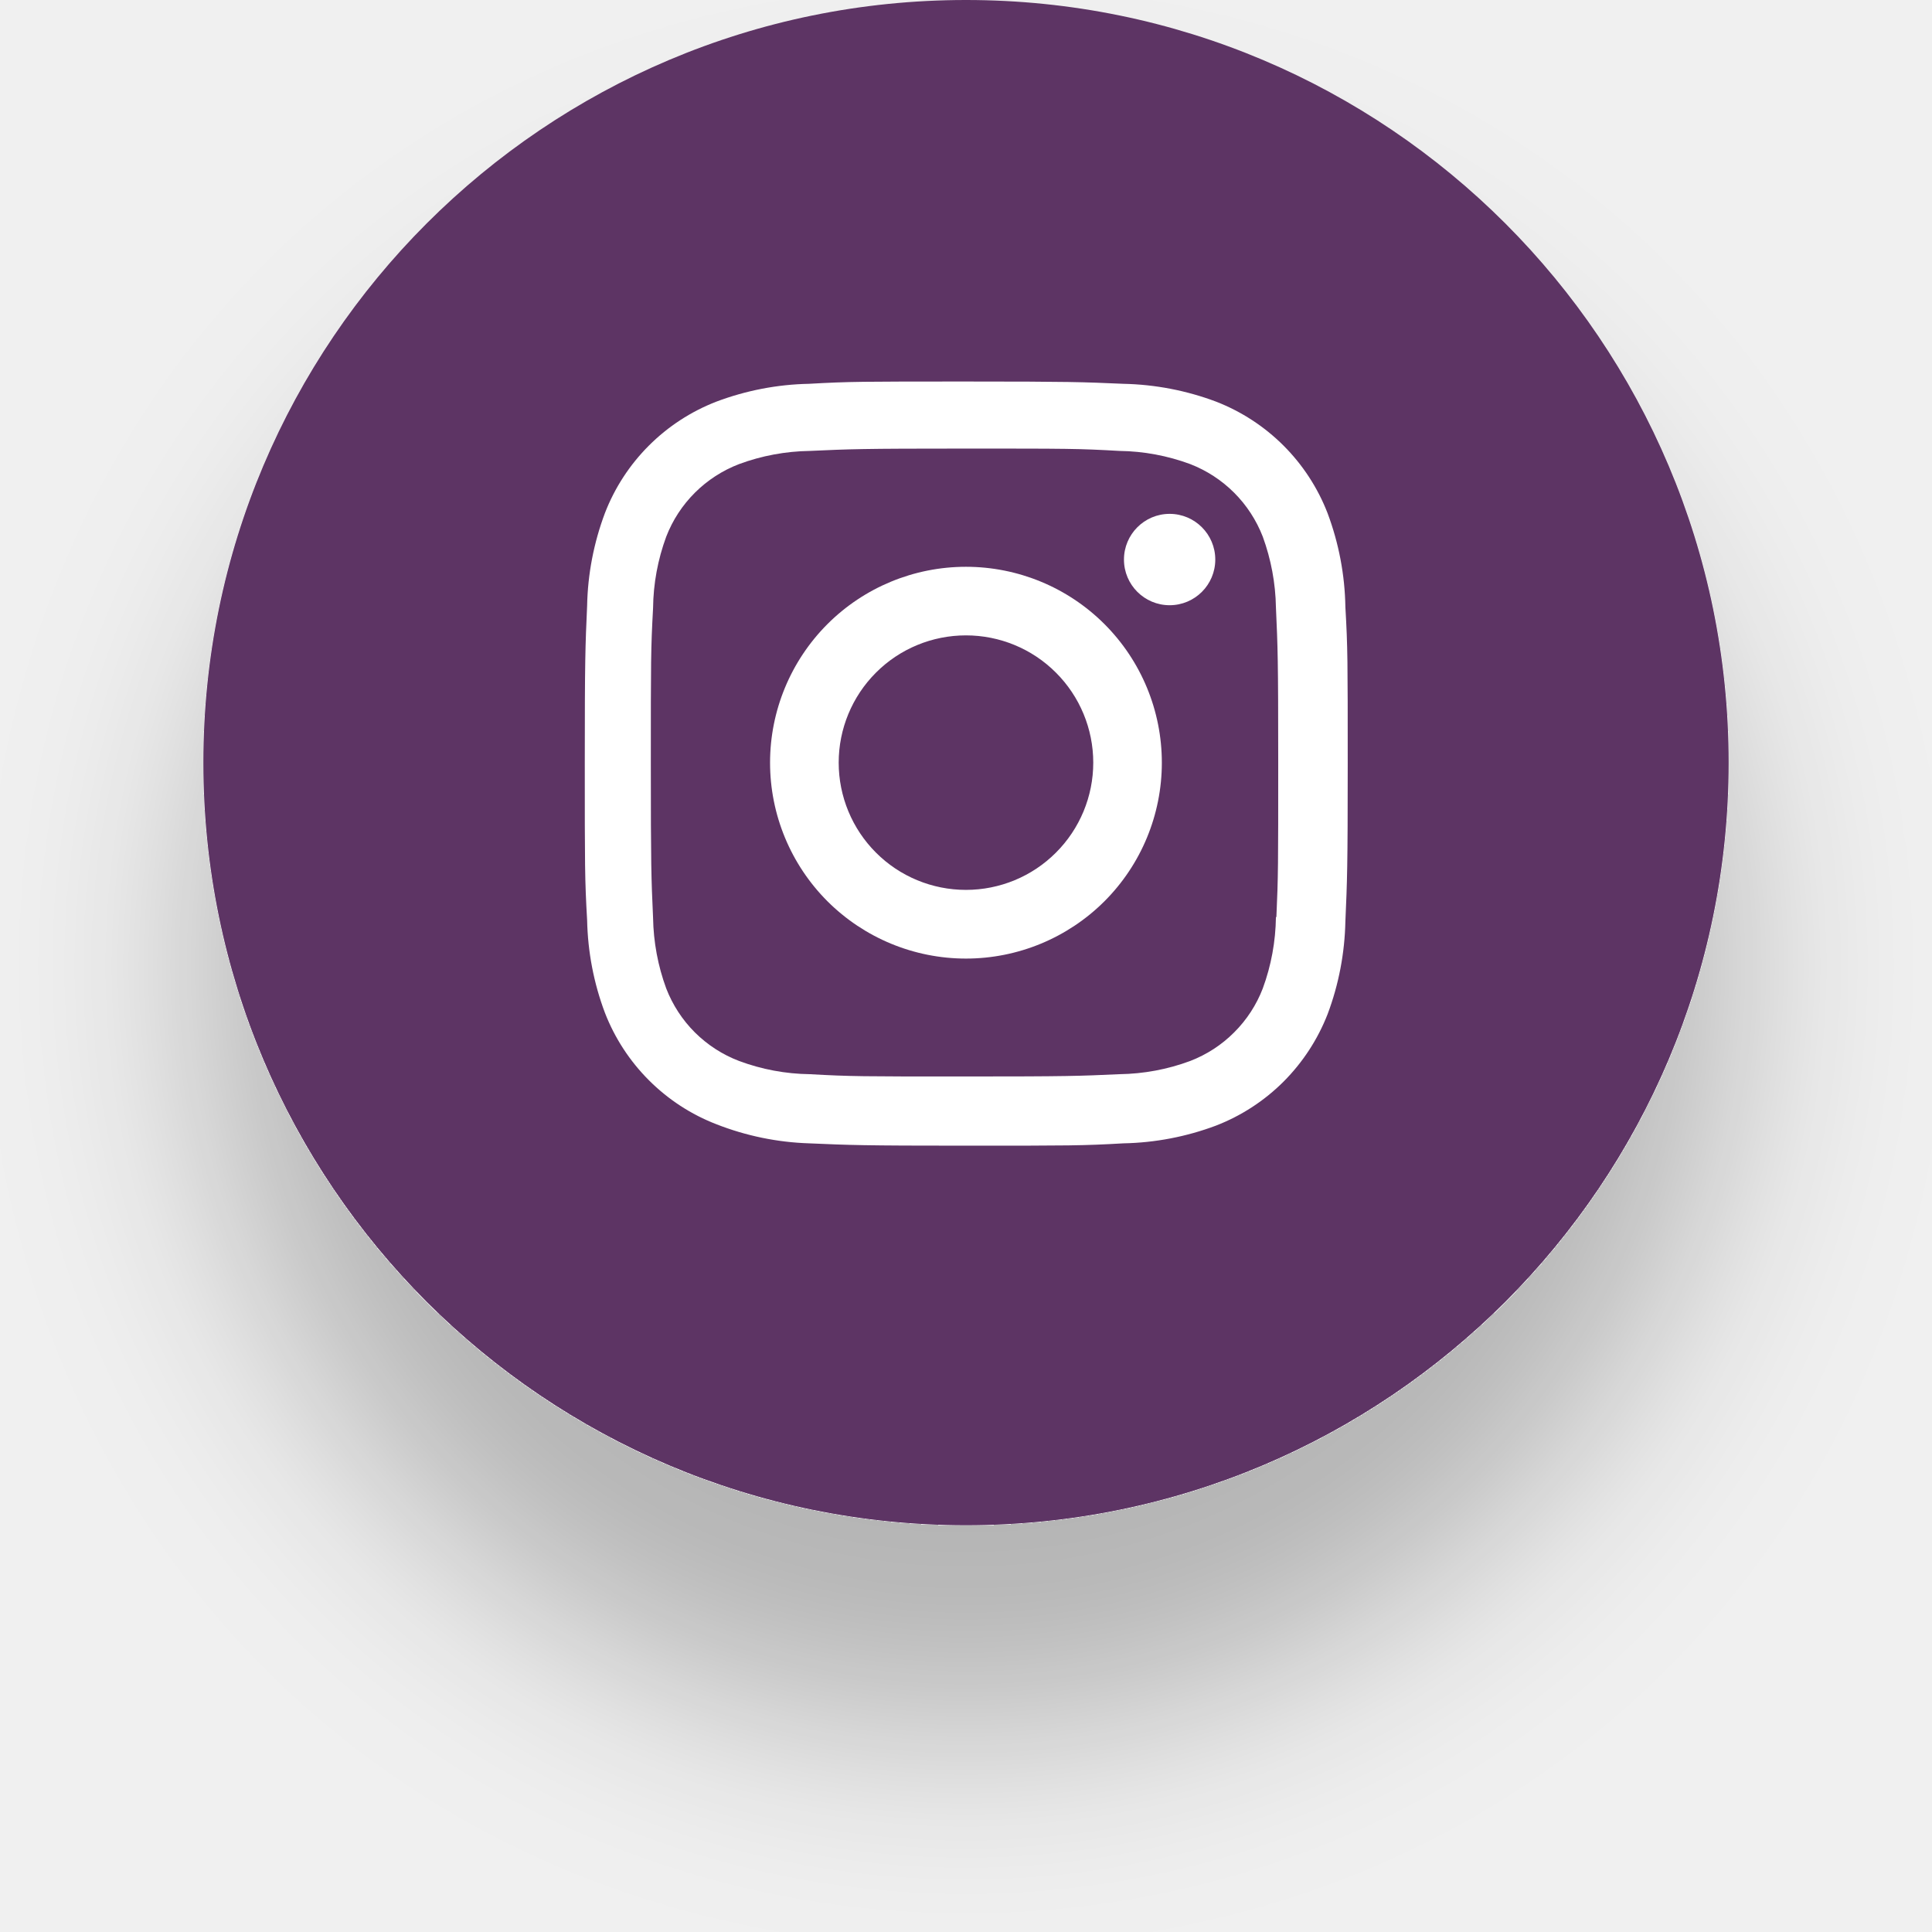
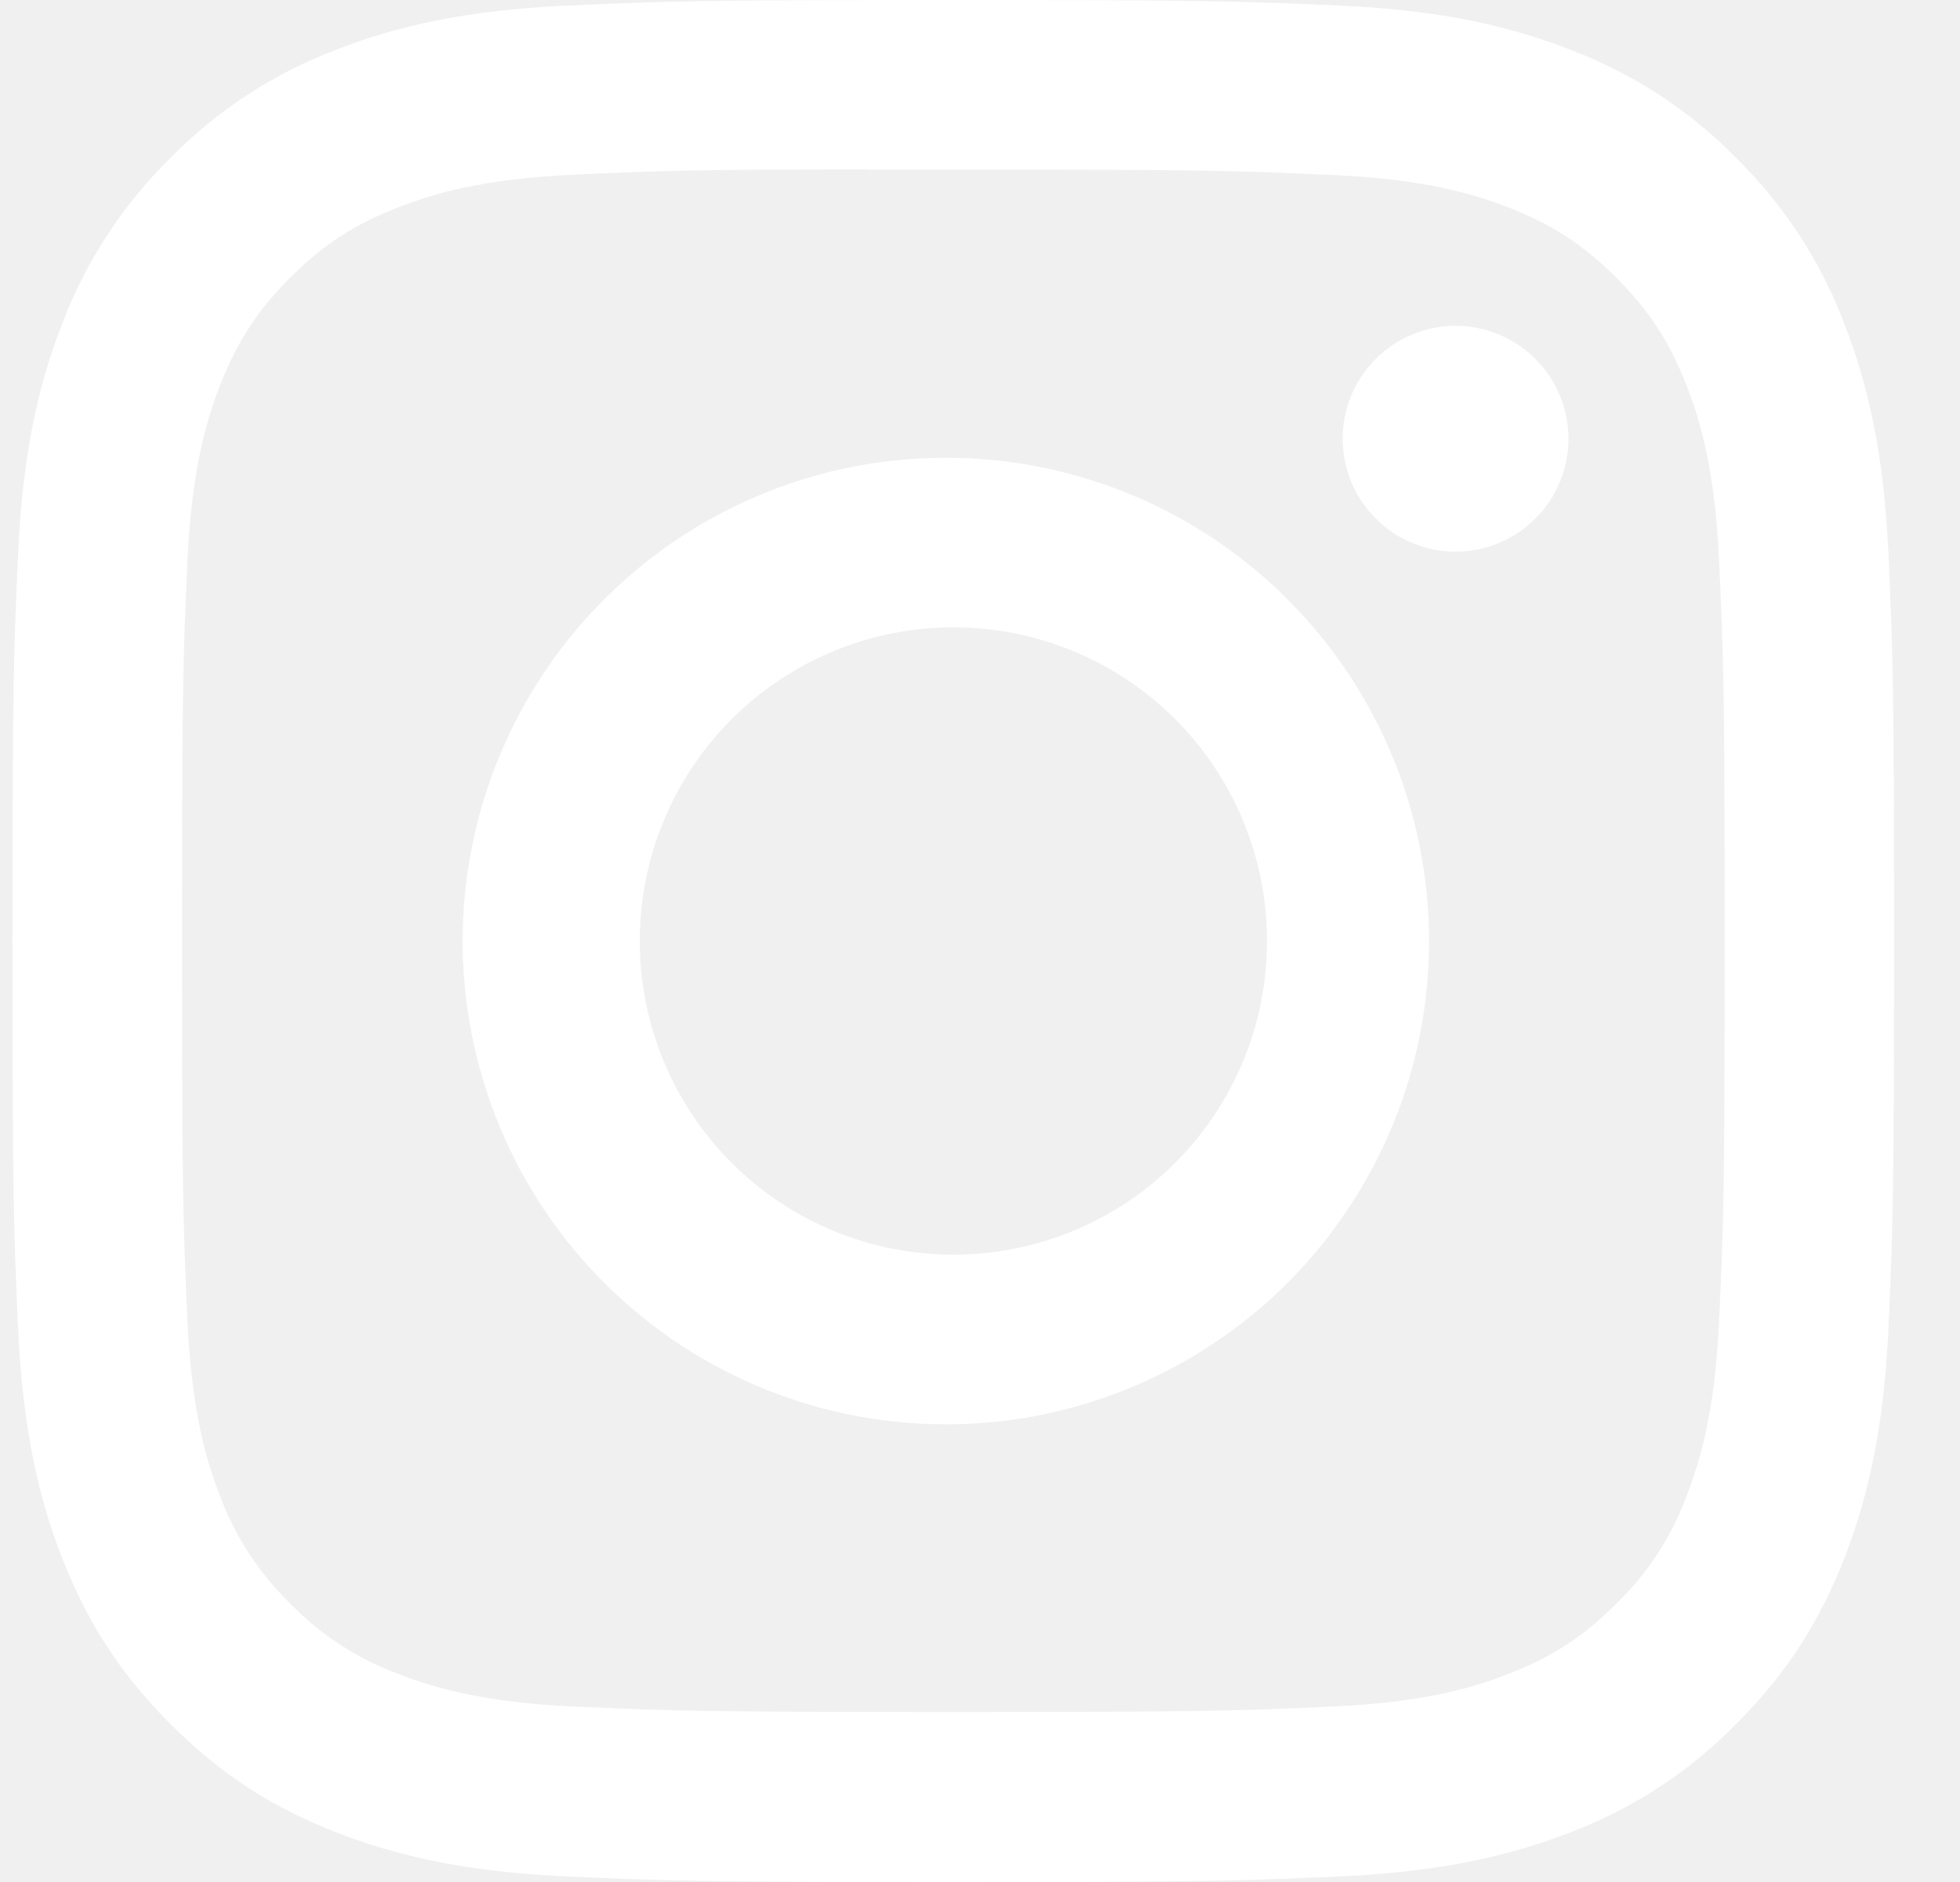
- <svg xmlns="http://www.w3.org/2000/svg" width="38" height="38" viewBox="0 0 38 38" fill="none">
-   <g filter="url(#filter0_d_1_50)">
-     <circle cx="19" cy="15" r="15" fill="#5D3464" />
+ <svg xmlns="http://www.w3.org/2000/svg" width="25" height="24" viewBox="0 0 25 24" fill="none">
+   <g clip-path="url(#clip0_5142_4112)">
+     <path d="M12.159 0C8.903 0 8.493 0.015 7.214 0.072C5.934 0.132 5.063 0.333 4.299 0.63C3.499 0.931 2.773 1.404 2.174 2.014C1.564 2.614 1.091 3.339 0.789 4.14C0.492 4.902 0.29 5.775 0.231 7.05C0.174 8.332 0.159 8.741 0.159 12.002C0.159 15.259 0.174 15.668 0.231 16.947C0.291 18.225 0.492 19.096 0.789 19.86C1.097 20.649 1.506 21.318 2.174 21.985C2.84 22.653 3.509 23.064 4.298 23.37C5.063 23.667 5.933 23.869 7.211 23.928C8.492 23.985 8.9 24 12.159 24C15.419 24 15.825 23.985 17.106 23.928C18.383 23.868 19.257 23.667 20.021 23.37C20.821 23.069 21.546 22.596 22.145 21.985C22.812 21.318 23.222 20.649 23.529 19.86C23.825 19.096 24.027 18.225 24.087 16.947C24.144 15.668 24.159 15.259 24.159 12C24.159 8.741 24.144 8.332 24.087 7.051C24.027 5.775 23.825 4.902 23.529 4.14C23.228 3.339 22.755 2.614 22.145 2.014C21.546 1.404 20.82 0.931 20.019 0.63C19.254 0.333 18.381 0.131 17.105 0.072C15.824 0.015 15.417 0 12.156 0H12.161H12.159ZM11.084 2.163H12.161C15.365 2.163 15.744 2.174 17.009 2.232C18.179 2.284 18.815 2.481 19.238 2.644C19.797 2.862 20.198 3.123 20.618 3.543C21.038 3.963 21.297 4.362 21.515 4.923C21.68 5.345 21.875 5.981 21.927 7.151C21.986 8.415 21.998 8.794 21.998 11.997C21.998 15.2 21.986 15.581 21.927 16.845C21.875 18.015 21.678 18.649 21.515 19.073C21.323 19.593 21.015 20.065 20.616 20.451C20.196 20.871 19.797 21.131 19.236 21.348C18.816 21.513 18.18 21.708 17.009 21.762C15.744 21.819 15.365 21.832 12.161 21.832C8.957 21.832 8.576 21.819 7.311 21.762C6.141 21.708 5.507 21.513 5.084 21.348C4.563 21.156 4.091 20.849 3.704 20.451C3.305 20.064 2.997 19.593 2.804 19.071C2.64 18.649 2.444 18.014 2.391 16.843C2.334 15.579 2.322 15.2 2.322 11.994C2.322 8.79 2.334 8.412 2.391 7.147C2.445 5.978 2.64 5.341 2.805 4.918C3.023 4.359 3.284 3.958 3.704 3.538C4.124 3.119 4.523 2.859 5.084 2.642C5.507 2.477 6.141 2.281 7.311 2.228C8.418 2.176 8.847 2.162 11.084 2.16V2.163ZM18.566 4.155C18.377 4.155 18.19 4.192 18.015 4.265C17.84 4.337 17.681 4.443 17.548 4.577C17.414 4.71 17.308 4.869 17.235 5.044C17.163 5.219 17.126 5.406 17.126 5.595C17.126 5.784 17.163 5.971 17.235 6.146C17.308 6.321 17.414 6.48 17.548 6.613C17.681 6.747 17.84 6.853 18.015 6.925C18.19 6.998 18.377 7.035 18.566 7.035C18.948 7.035 19.314 6.883 19.584 6.613C19.854 6.343 20.006 5.977 20.006 5.595C20.006 5.213 19.854 4.847 19.584 4.577C19.314 4.307 18.948 4.155 18.566 4.155ZM12.161 5.838C11.344 5.825 10.532 5.975 9.773 6.279C9.014 6.583 8.323 7.035 7.741 7.609C7.158 8.182 6.695 8.866 6.38 9.62C6.064 10.374 5.901 11.183 5.901 12.001C5.901 12.818 6.064 13.628 6.38 14.382C6.695 15.136 7.158 15.819 7.741 16.393C8.323 16.966 9.014 17.418 9.773 17.722C10.532 18.026 11.344 18.176 12.161 18.163C13.779 18.138 15.322 17.478 16.457 16.325C17.592 15.172 18.228 13.619 18.228 12.001C18.228 10.383 17.592 8.83 16.457 7.677C15.322 6.524 13.779 5.863 12.161 5.838ZM12.161 8C13.222 8 14.239 8.421 14.99 9.171C15.74 9.921 16.161 10.939 16.161 12C16.161 13.061 15.74 14.079 14.99 14.829C14.239 15.579 13.222 16 12.161 16C11.1 16 10.082 15.579 9.332 14.829C8.582 14.079 8.16 13.061 8.16 12C8.16 10.939 8.582 9.921 9.332 9.171C10.082 8.421 11.1 8 12.161 8Z" fill="white" />
  </g>
-   <path d="M18.999 11.148C17.977 11.148 16.997 11.553 16.274 12.276C15.552 12.999 15.146 13.979 15.146 15.001C15.146 16.023 15.552 17.003 16.274 17.726C16.997 18.448 17.977 18.854 18.999 18.854C20.021 18.854 21.001 18.448 21.724 17.726C22.447 17.003 22.852 16.023 22.852 15.001C22.852 13.979 22.447 12.999 21.724 12.276C21.001 11.553 20.021 11.148 18.999 11.148ZM18.999 17.503C18.335 17.503 17.698 17.24 17.229 16.77C16.76 16.301 16.496 15.664 16.496 15C16.496 14.336 16.76 13.699 17.229 13.23C17.698 12.76 18.335 12.497 18.999 12.497C19.663 12.497 20.3 12.76 20.769 13.23C21.239 13.699 21.503 14.336 21.503 15C21.503 15.664 21.239 16.301 20.769 16.77C20.3 17.24 19.663 17.503 18.999 17.503Z" fill="white" />
-   <path d="M23.005 11.904C23.501 11.904 23.903 11.502 23.903 11.006C23.903 10.51 23.501 10.107 23.005 10.107C22.509 10.107 22.107 10.51 22.107 11.006C22.107 11.502 22.509 11.904 23.005 11.904Z" fill="white" />
-   <path d="M26.111 10.092C25.918 9.594 25.623 9.142 25.245 8.764C24.867 8.387 24.415 8.092 23.917 7.899C23.334 7.68 22.718 7.562 22.095 7.549C21.293 7.514 21.038 7.504 19.003 7.504C16.968 7.504 16.707 7.504 15.912 7.549C15.29 7.561 14.674 7.68 14.092 7.899C13.593 8.092 13.141 8.386 12.763 8.764C12.385 9.142 12.09 9.594 11.898 10.092C11.679 10.675 11.56 11.291 11.548 11.914C11.512 12.716 11.502 12.97 11.502 15.006C11.502 17.041 11.502 17.3 11.548 18.098C11.561 18.721 11.678 19.336 11.898 19.92C12.091 20.418 12.386 20.87 12.764 21.248C13.142 21.626 13.594 21.921 14.092 22.113C14.674 22.341 15.29 22.468 15.913 22.488C16.716 22.523 16.97 22.534 19.005 22.534C21.04 22.534 21.301 22.534 22.097 22.488C22.719 22.476 23.335 22.358 23.918 22.139C24.416 21.946 24.869 21.651 25.247 21.273C25.624 20.895 25.919 20.443 26.113 19.945C26.332 19.362 26.449 18.747 26.462 18.123C26.497 17.322 26.508 17.067 26.508 15.032C26.508 12.996 26.508 12.738 26.462 11.94C26.452 11.309 26.333 10.684 26.111 10.092ZM25.096 18.036C25.09 18.516 25.003 18.992 24.837 19.442C24.712 19.767 24.52 20.061 24.274 20.306C24.029 20.552 23.734 20.743 23.41 20.868C22.964 21.034 22.494 21.121 22.018 21.128C21.227 21.164 21.003 21.173 18.973 21.173C16.942 21.173 16.734 21.173 15.928 21.128C15.452 21.122 14.982 21.034 14.537 20.868C14.211 20.744 13.916 20.553 13.669 20.308C13.422 20.062 13.23 19.767 13.104 19.442C12.94 18.997 12.853 18.526 12.845 18.052C12.809 17.26 12.801 17.037 12.801 15.007C12.801 12.976 12.801 12.768 12.845 11.961C12.85 11.481 12.938 11.005 13.104 10.555C13.358 9.898 13.879 9.38 14.537 9.128C14.982 8.963 15.453 8.876 15.928 8.869C16.72 8.833 16.942 8.823 18.973 8.823C21.004 8.823 21.212 8.823 22.018 8.869C22.494 8.875 22.964 8.963 23.41 9.128C23.734 9.254 24.028 9.445 24.274 9.691C24.52 9.937 24.711 10.231 24.837 10.555C25 11.001 25.088 11.471 25.096 11.946C25.132 12.738 25.141 12.961 25.141 14.992C25.141 17.022 25.141 17.24 25.105 18.037H25.096V18.036Z" fill="white" />
  <defs>
-     <filter id="filter0_d_1_50" x="0" y="0" width="38" height="38" filterUnits="userSpaceOnUse" color-interpolation-filters="sRGB">
-       <feFlood flood-opacity="0" result="BackgroundImageFix" />
-       <feColorMatrix in="SourceAlpha" type="matrix" values="0 0 0 0 0 0 0 0 0 0 0 0 0 0 0 0 0 0 127 0" result="hardAlpha" />
-       <feOffset dy="4" />
-       <feGaussianBlur stdDeviation="2" />
-       <feComposite in2="hardAlpha" operator="out" />
-       <feColorMatrix type="matrix" values="0 0 0 0 0 0 0 0 0 0 0 0 0 0 0 0 0 0 0.25 0" />
-       <feBlend mode="normal" in2="BackgroundImageFix" result="effect1_dropShadow_1_50" />
-       <feBlend mode="normal" in="SourceGraphic" in2="effect1_dropShadow_1_50" result="shape" />
-     </filter>
+     <clipPath id="clip0_5142_4112">
+       <rect width="24" height="24" fill="white" transform="translate(0.159424)" />
+     </clipPath>
  </defs>
</svg>
